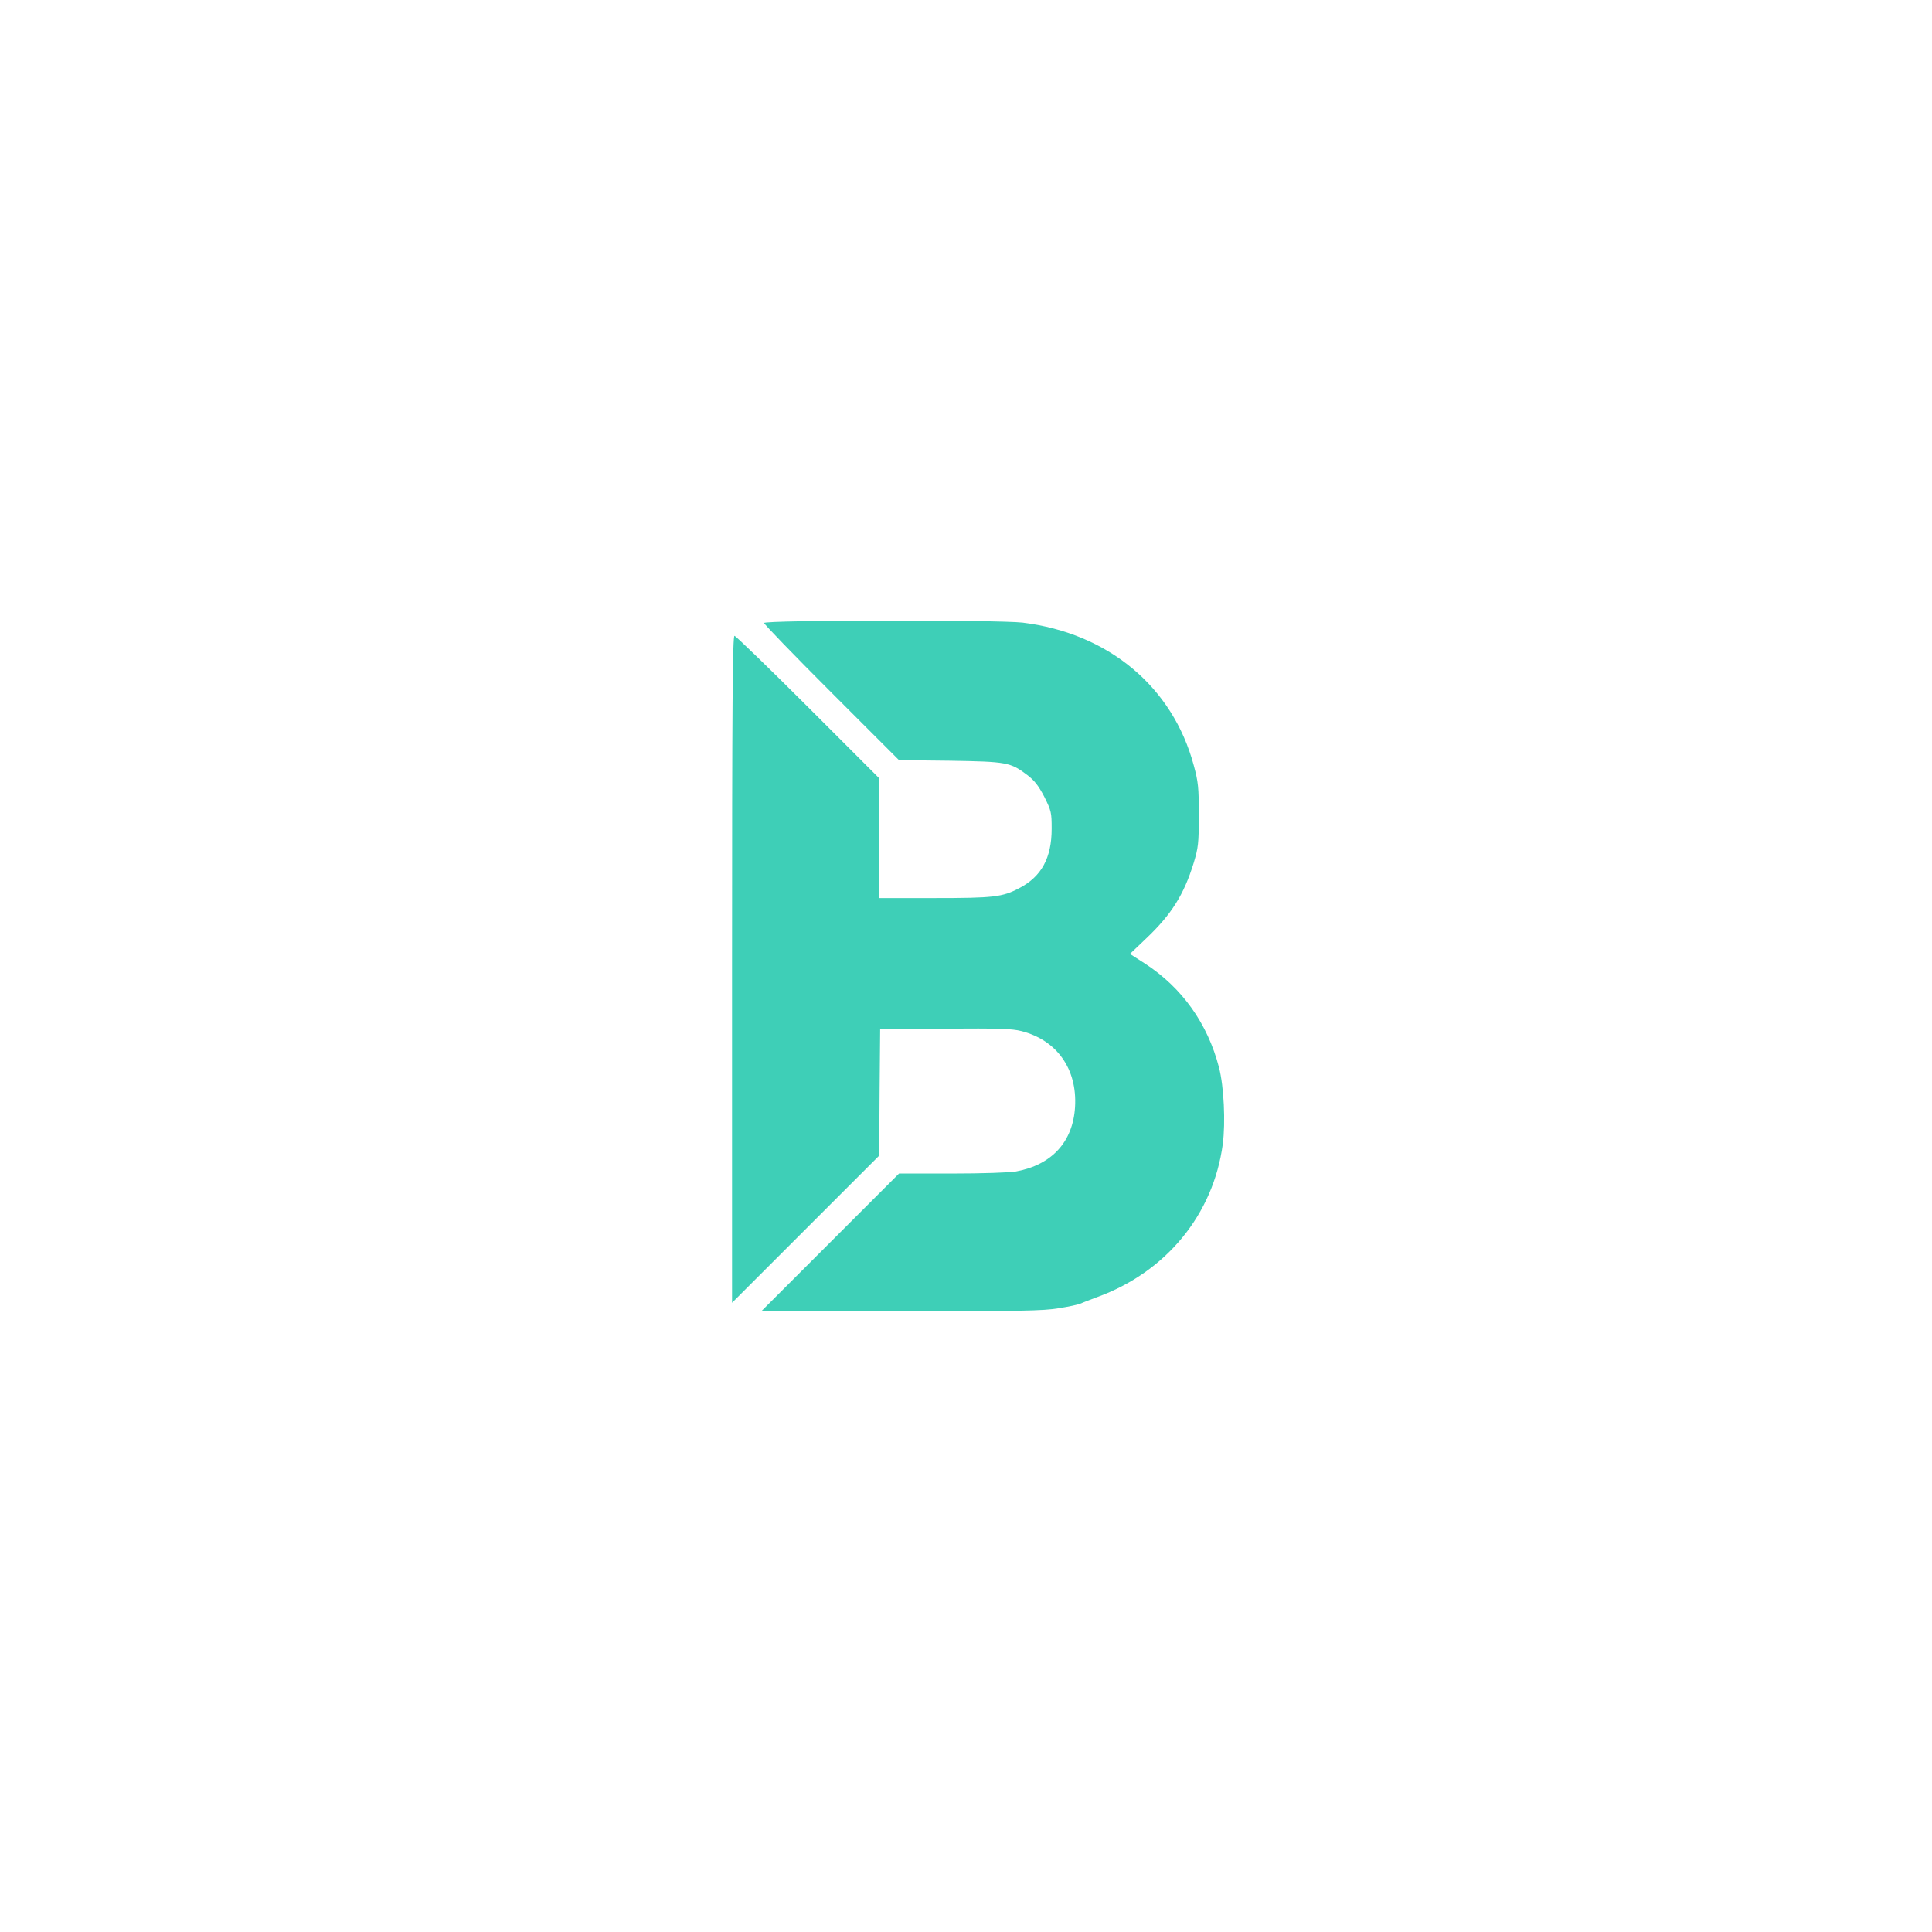
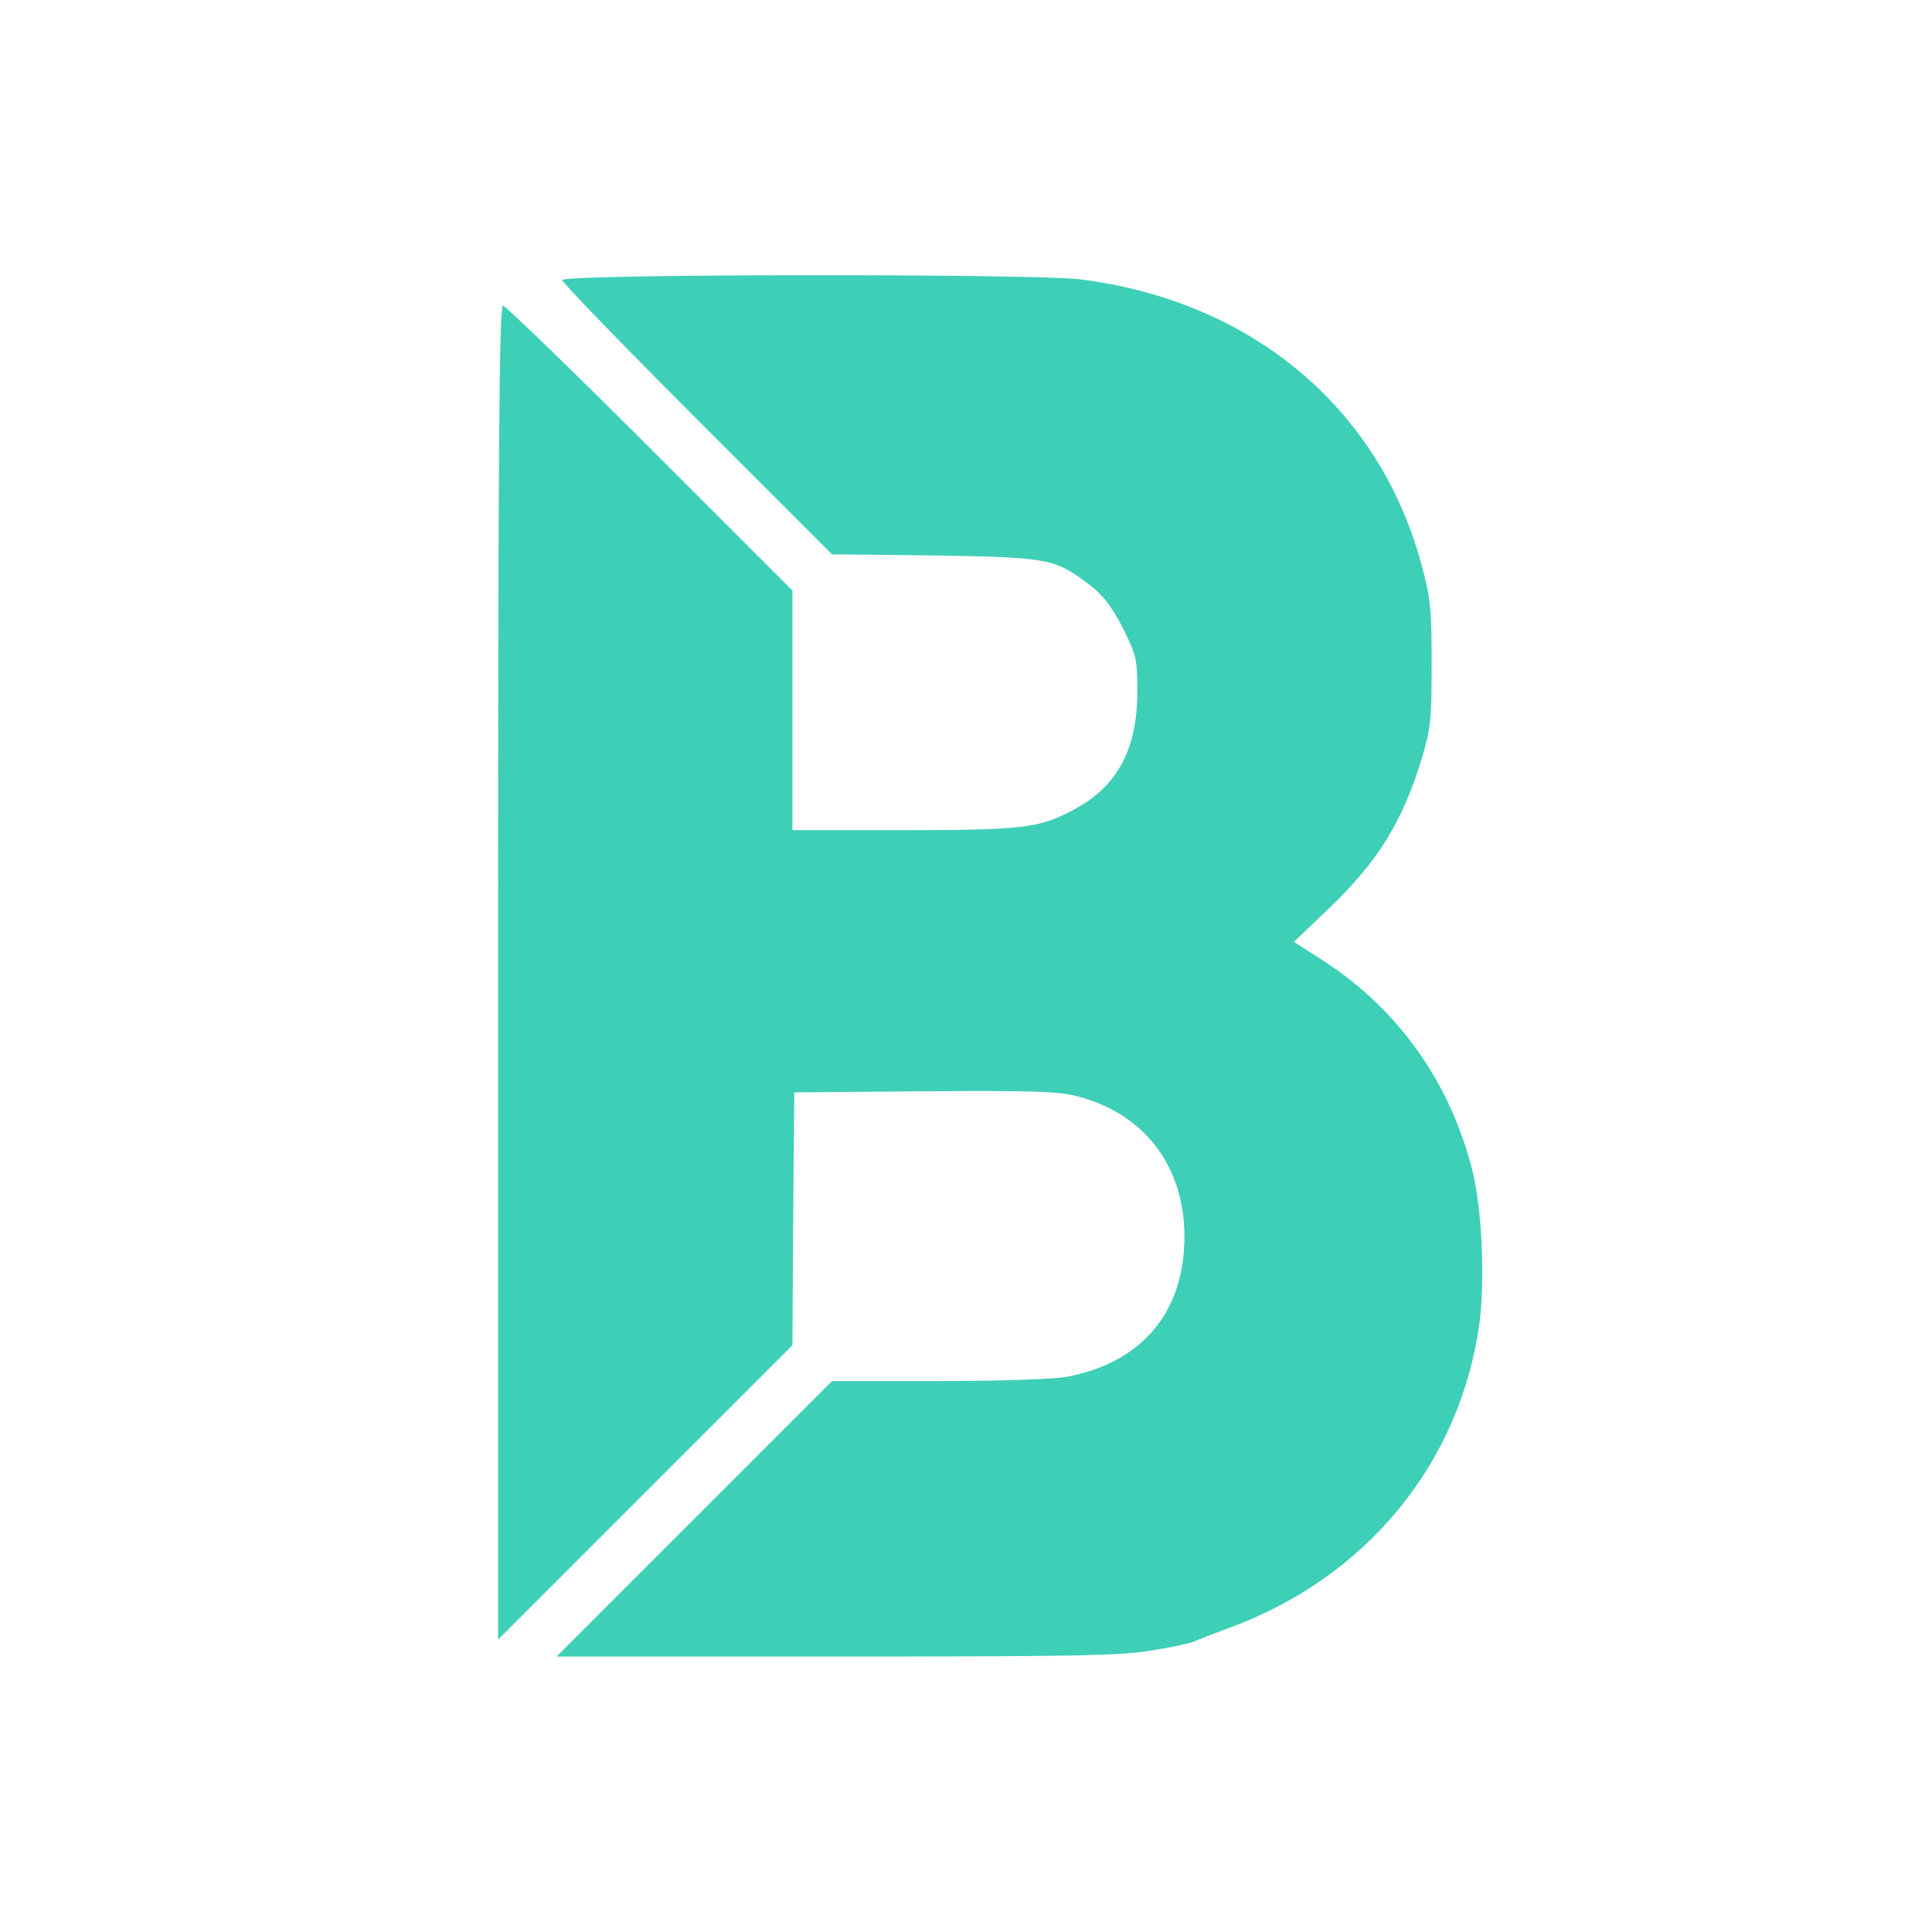
- <svg xmlns="http://www.w3.org/2000/svg" version="1.0" width="1024px" height="1024px" viewBox="0 0 1024 1024" preserveAspectRatio="xMidYMid meet">
+ <svg xmlns="http://www.w3.org/2000/svg" version="1.0" width="512px" height="512px" viewBox="256 256 512 512" preserveAspectRatio="xMidYMid meet">
  <g fill="#3ecfb7">
    <path d="M 440 658.5 l 36.5 -36.5 28.1 0 c 15.8 0 30.6 -0.5 33.9 -1.1 19 -3.5 30.2 -15.7 31.3 -34.2 1.2 -20.1 -9.6 -35.4 -28.4 -40.2 -5 -1.3 -12 -1.5 -40.5 -1.3 l -34.4 0.3 -0.3 33.5 -0.2 33.5 -39 39 -39 39 0 -176.8 c 0 -141.1 0.3 -176.7 1.3 -176.7 0.6 0 18.2 17 39 37.8 l 37.7 37.7 0 31.8 0 31.7 29 0 c 31.6 0 36.3 -0.5 45.3 -5.3 11.7 -6.1 17.1 -16 17.1 -31.4 0 -8.7 -0.2 -9.5 -3.9 -17 -3.1 -5.9 -5.2 -8.6 -9 -11.5 -9 -6.8 -10.8 -7.1 -41 -7.6 l -27 -0.3 -35.7 -35.7 c -19.7 -19.7 -35.8 -36.3 -35.8 -37 0 -1.6 124.1 -1.7 137 -0.2 45.5 5.6 79.5 34 90.7 75.6 2.4 8.8 2.7 11.7 2.7 26.4 0 15.1 -0.3 17.3 -2.7 25.3 -5.2 16.9 -11.8 27.4 -25.3 40.2 l -8.5 8.1 8.1 5.2 c 19.6 12.8 33.1 31.8 39.1 55 2.6 10 3.5 29 2 40.6 -5 37.3 -30 67.8 -66.6 81.1 -3.8 1.4 -7.9 3 -9 3.5 -1.1 0.5 -6.2 1.6 -11.4 2.4 -7.9 1.4 -21.3 1.6 -83.5 1.6 l -74.1 0 36.5 -36.5 z " />
  </g>
</svg>
